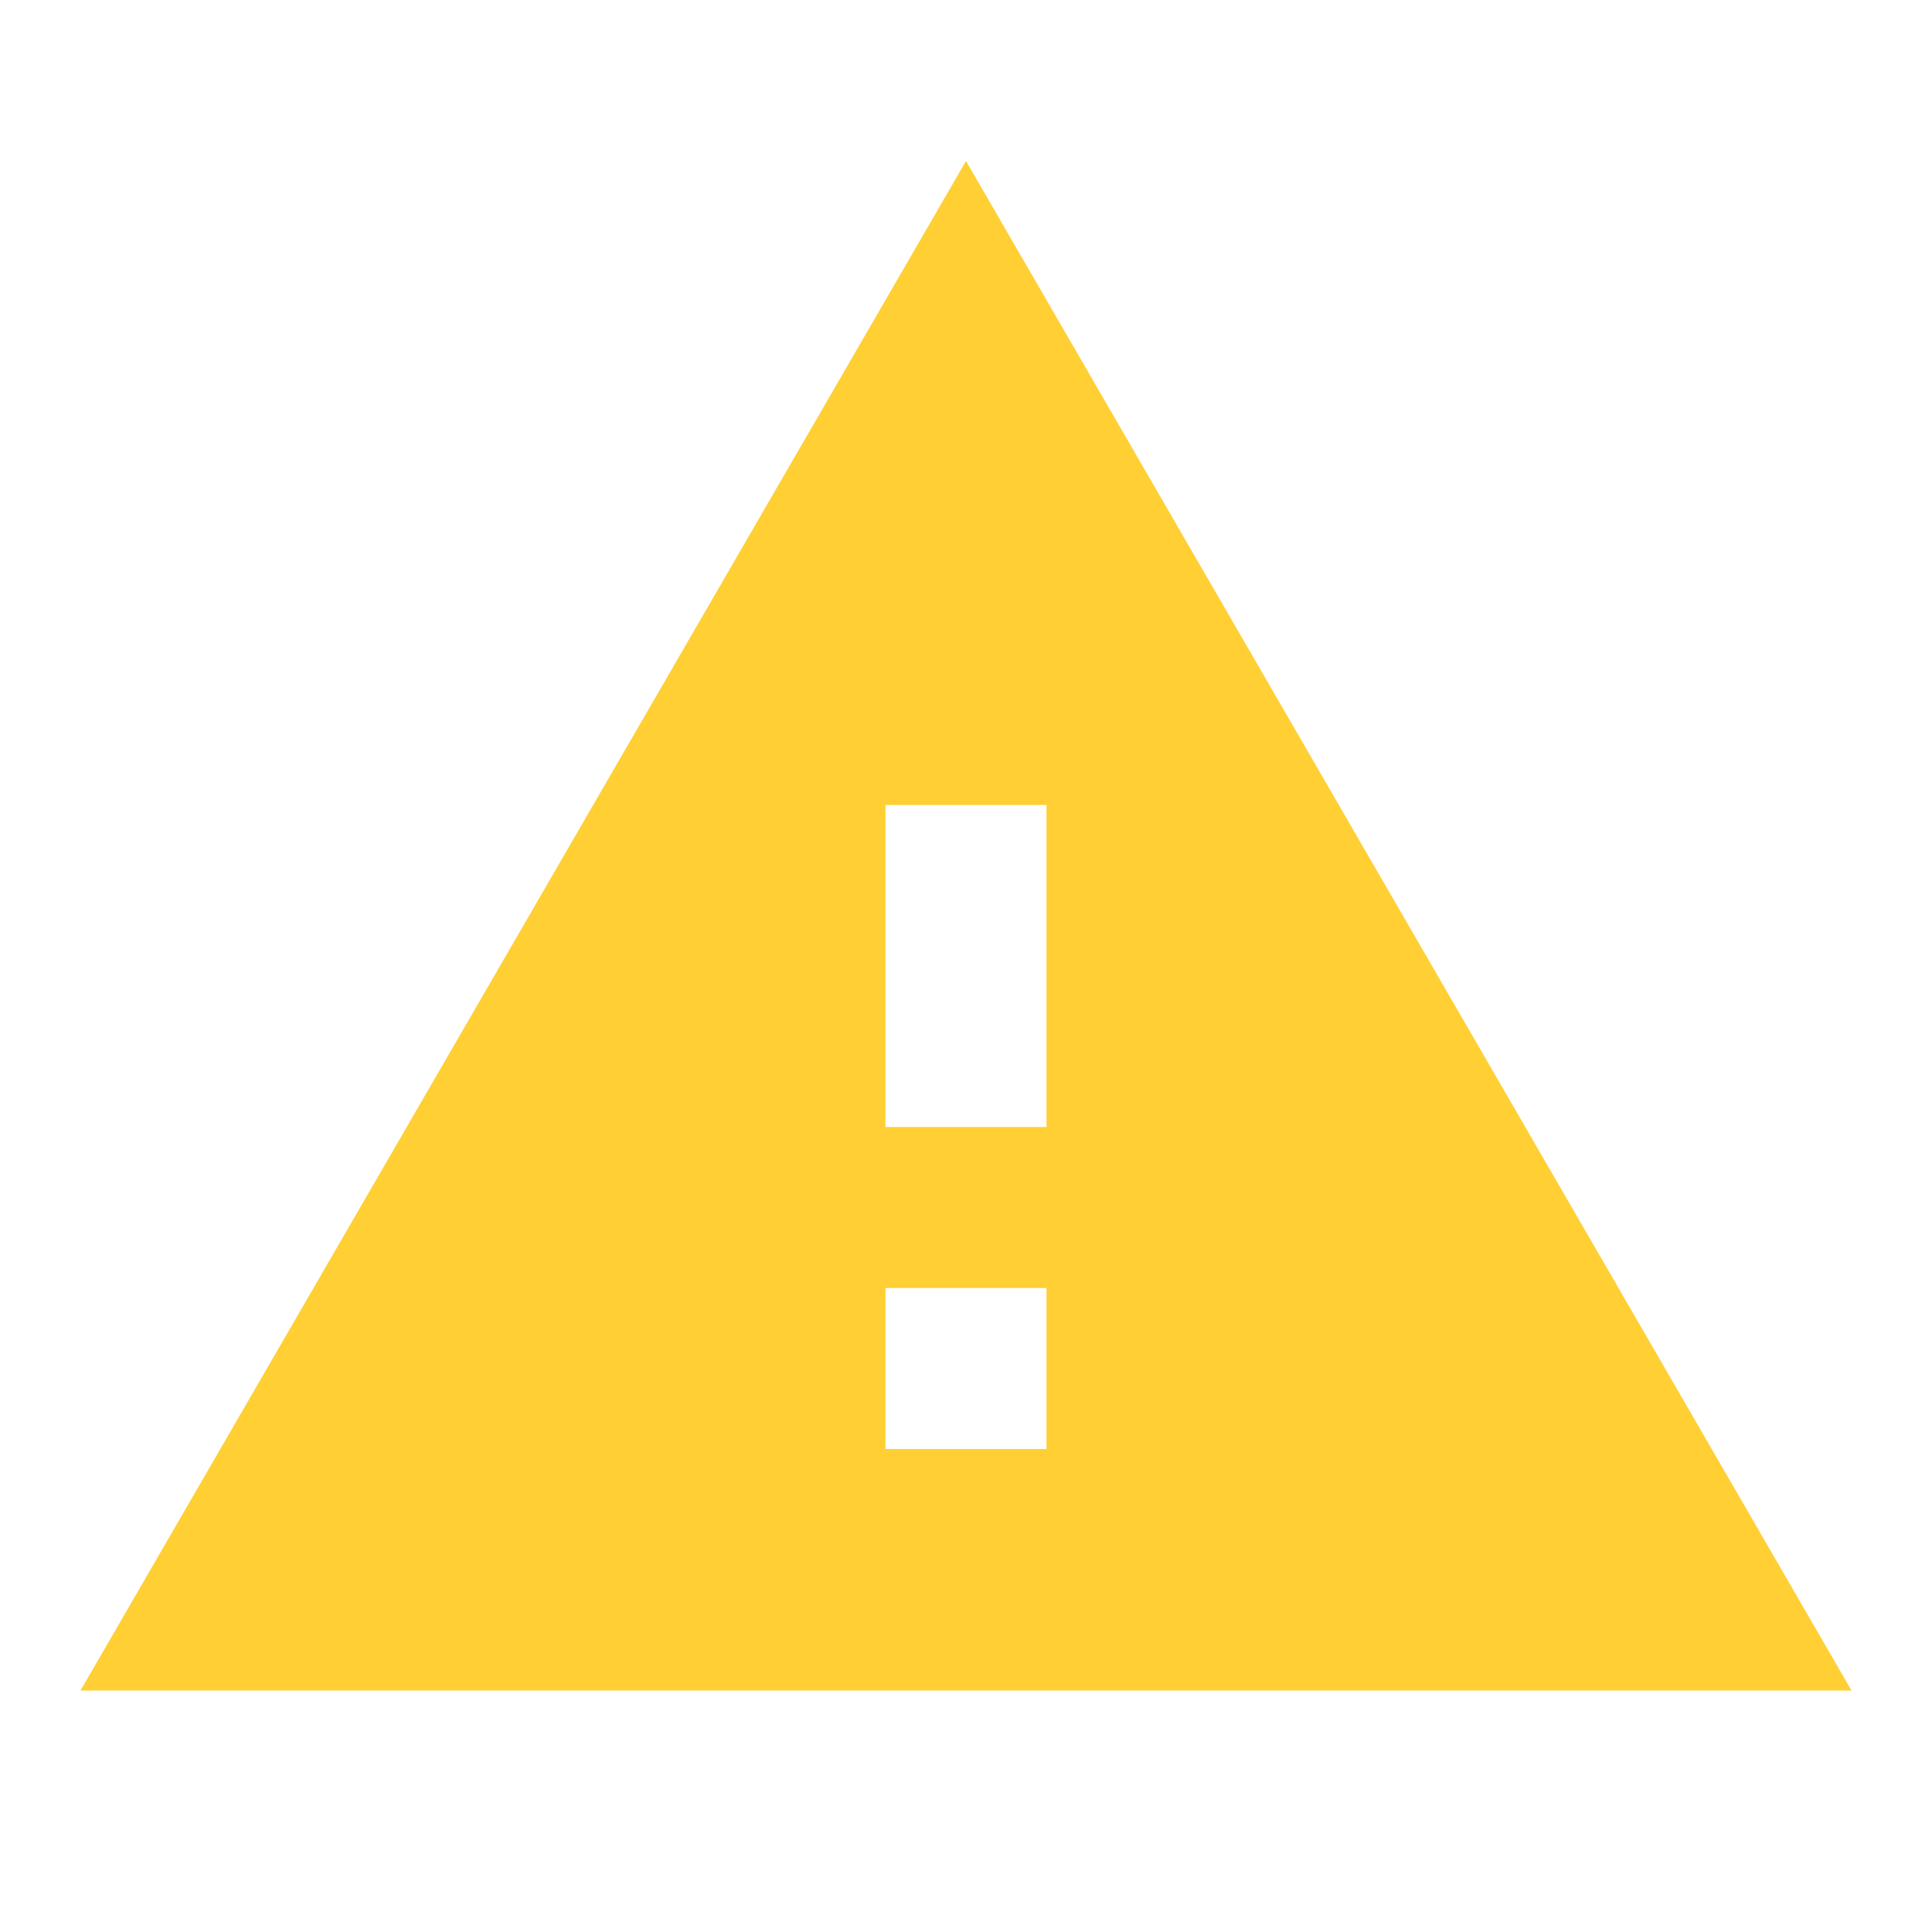
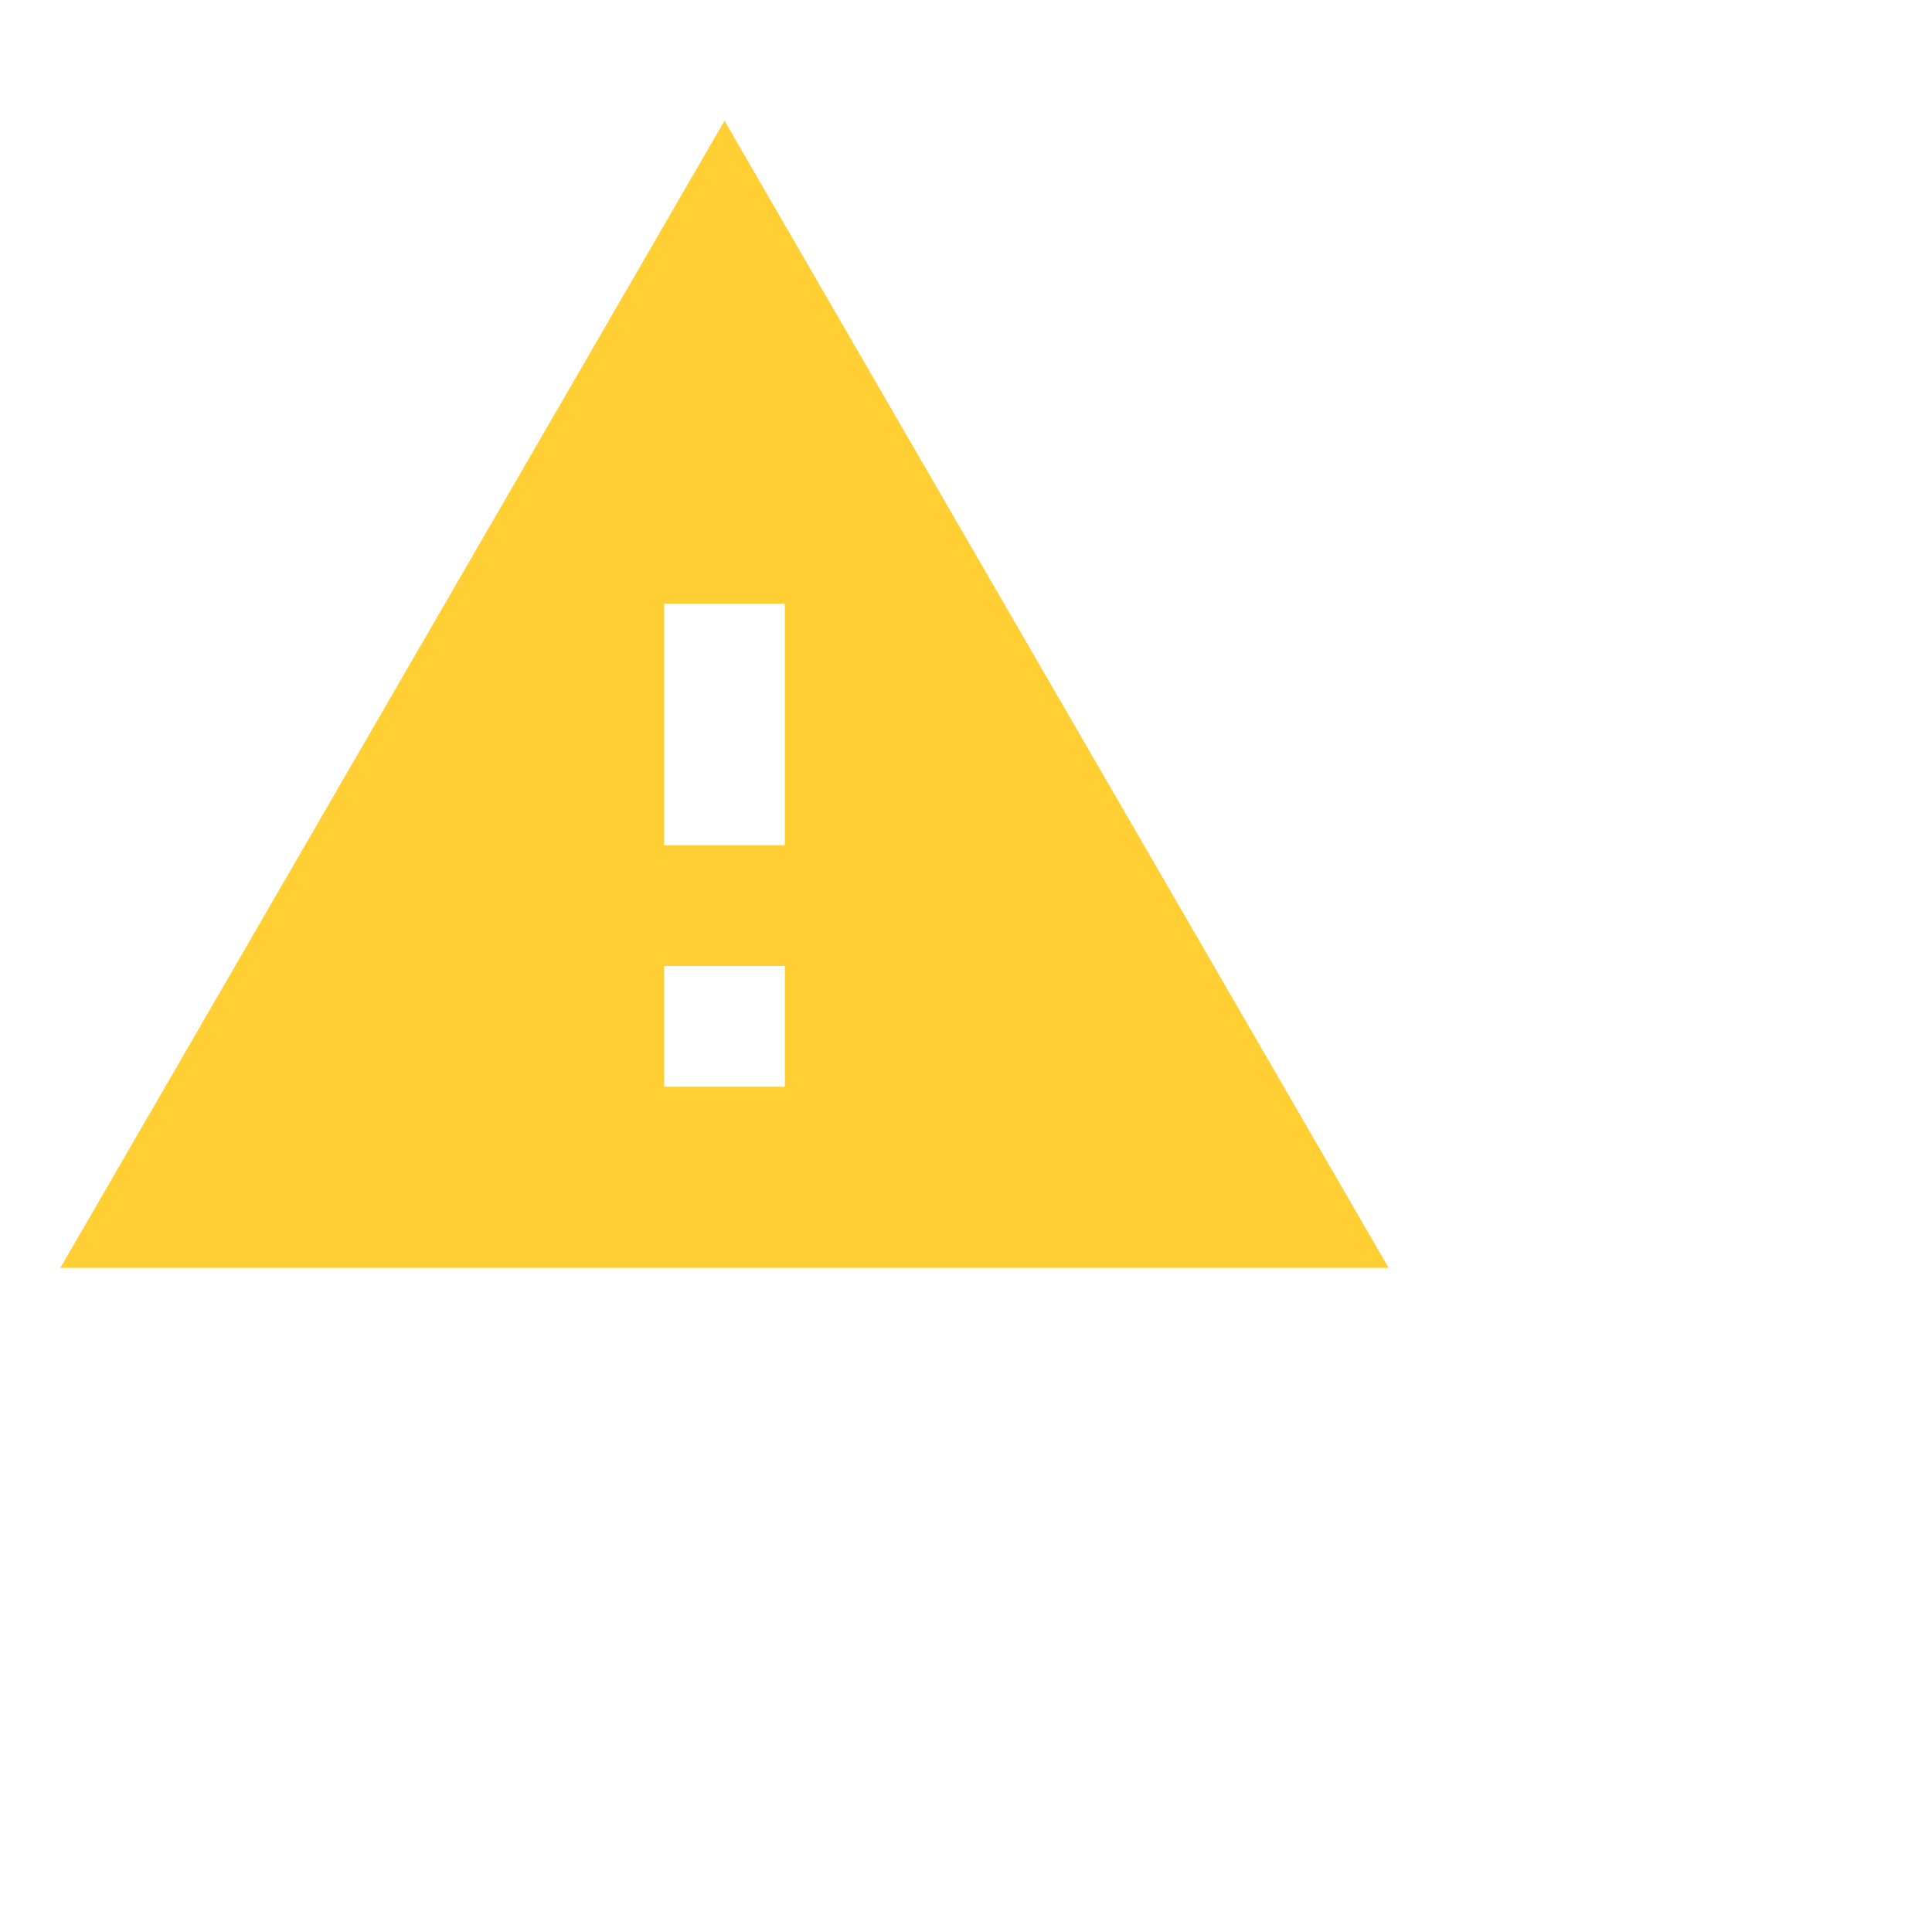
- <svg xmlns="http://www.w3.org/2000/svg" height="18px" viewBox="0 0 24 24" width="18px" fill="#FFCF34">
+ <svg xmlns="http://www.w3.org/2000/svg" height="18px" viewBox="0 0 32 32" width="18px" fill="#FFCF34">
  <path d="M0 0h24v24H0z" fill="none" />
  <path d="M1 21h22L12 2 1 21zm12-3h-2v-2h2v2zm0-4h-2v-4h2v4z" />
</svg>
